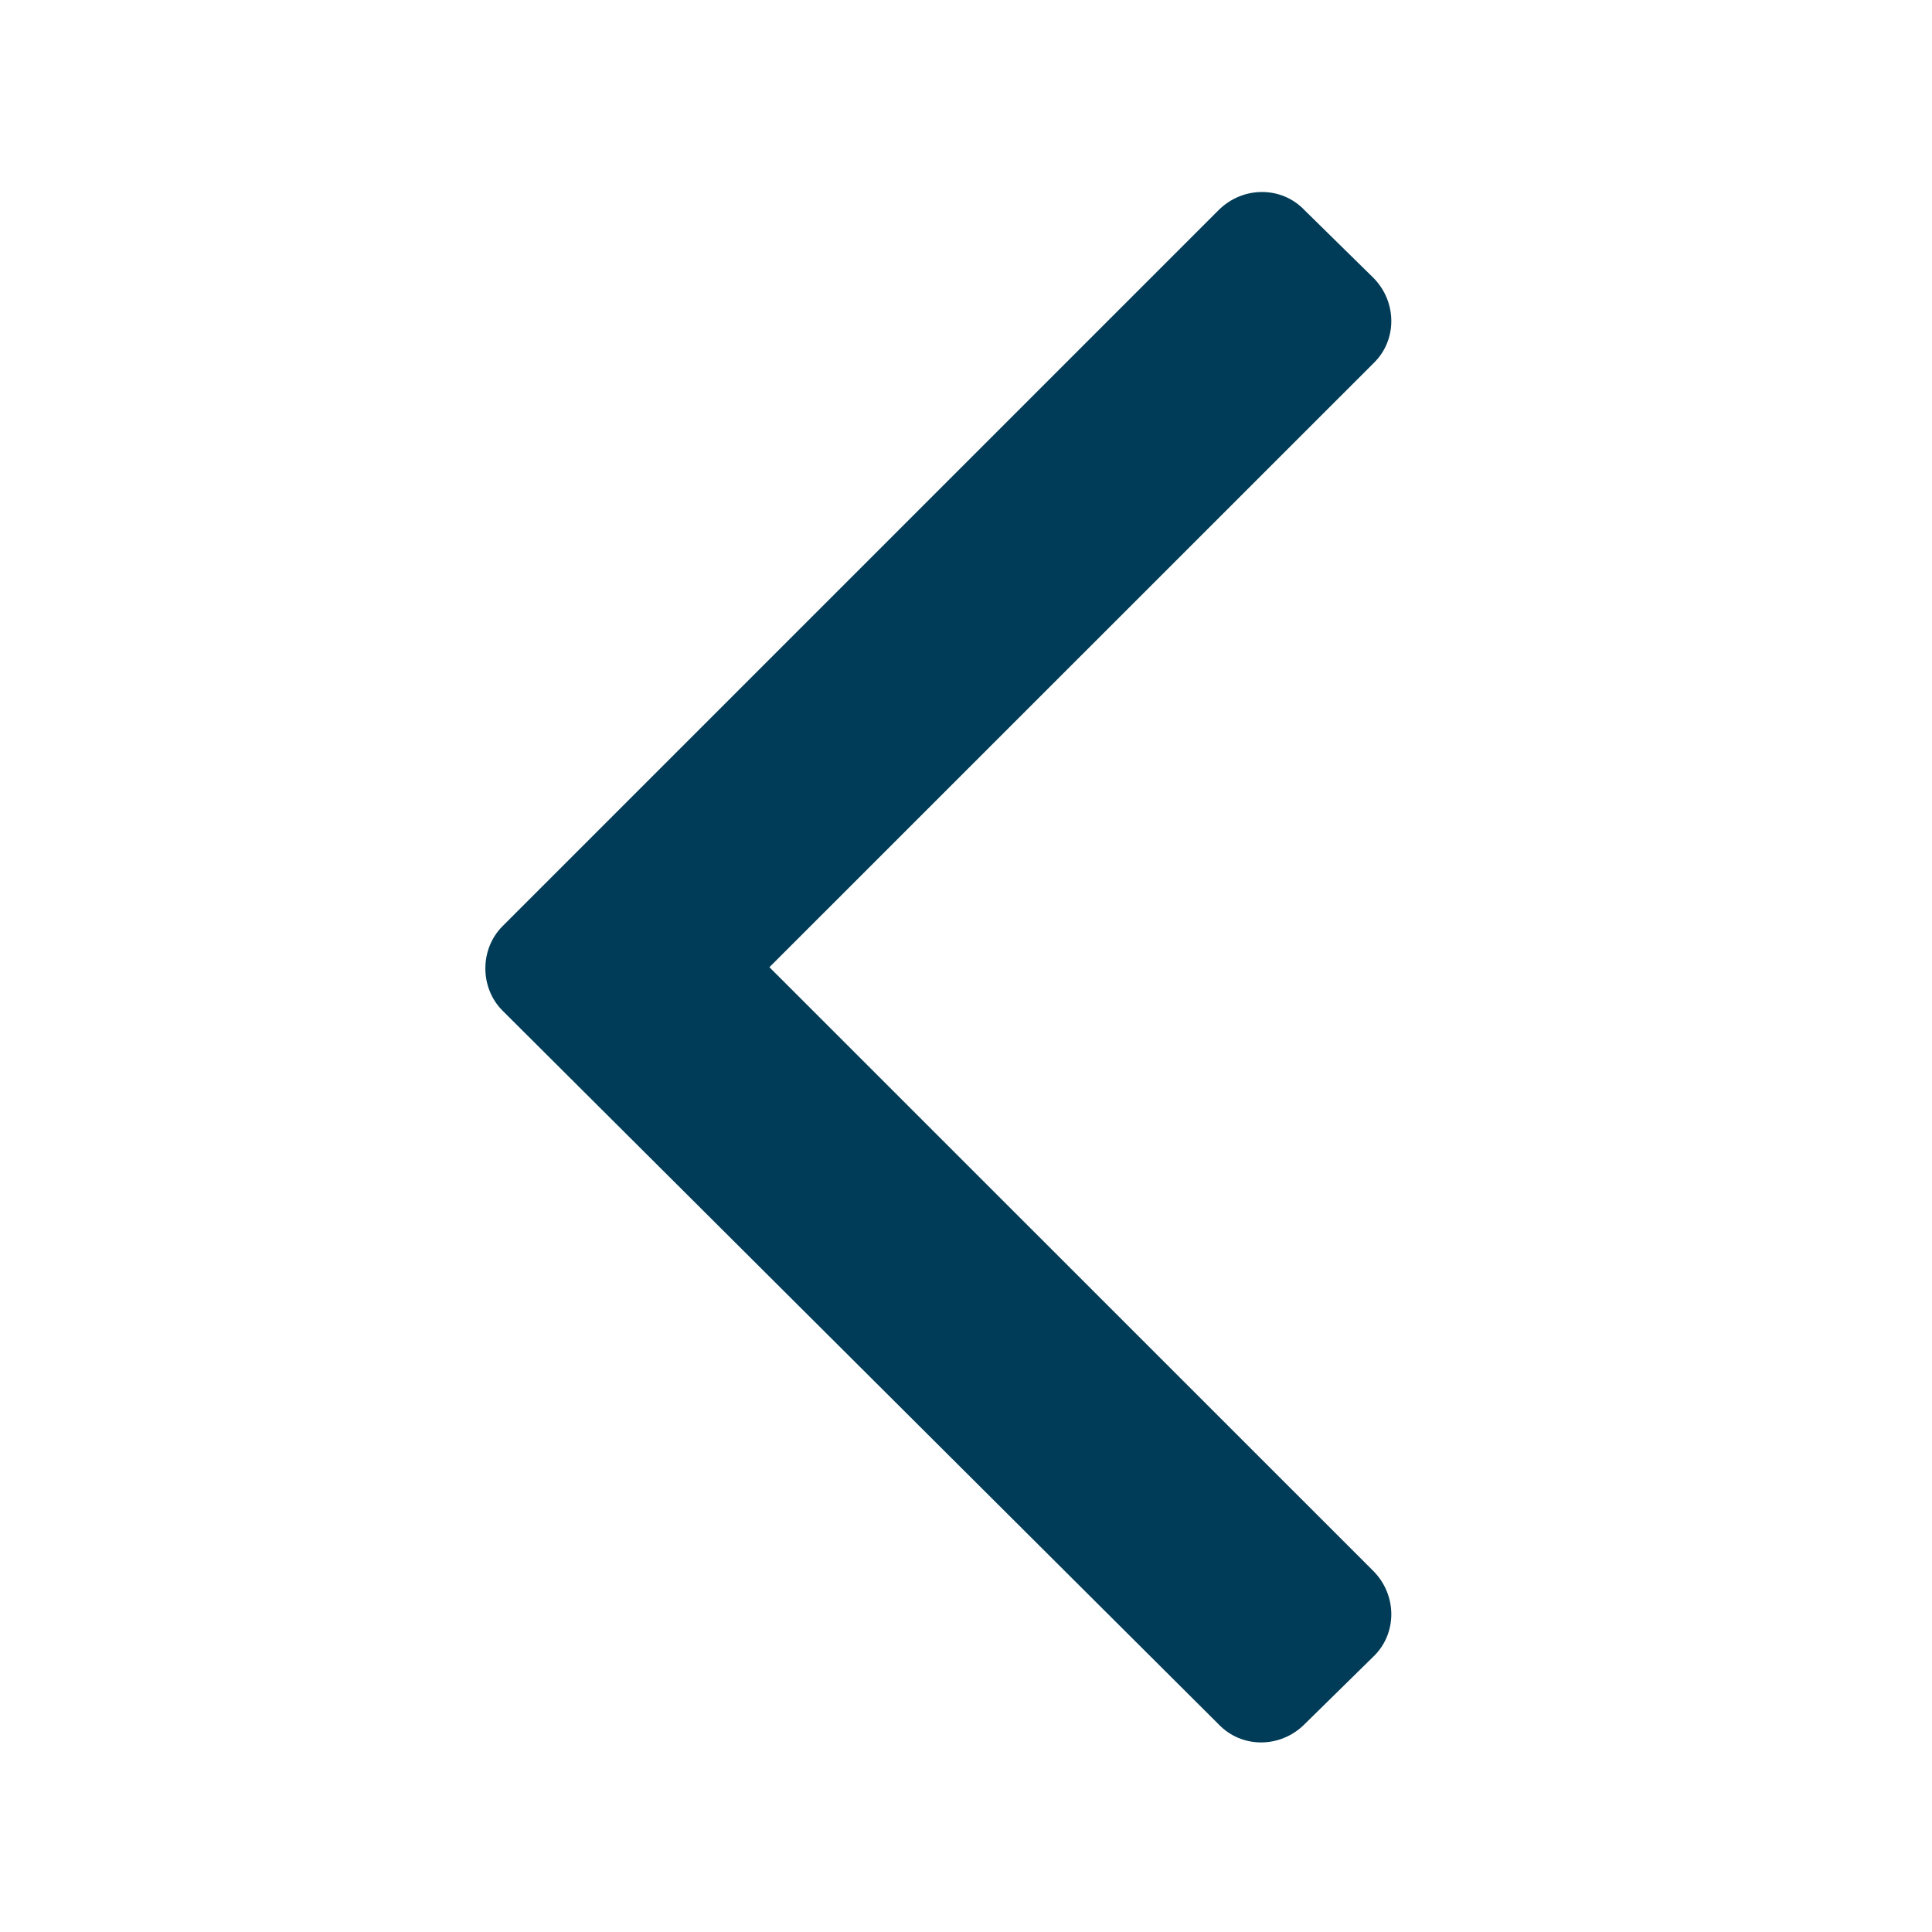
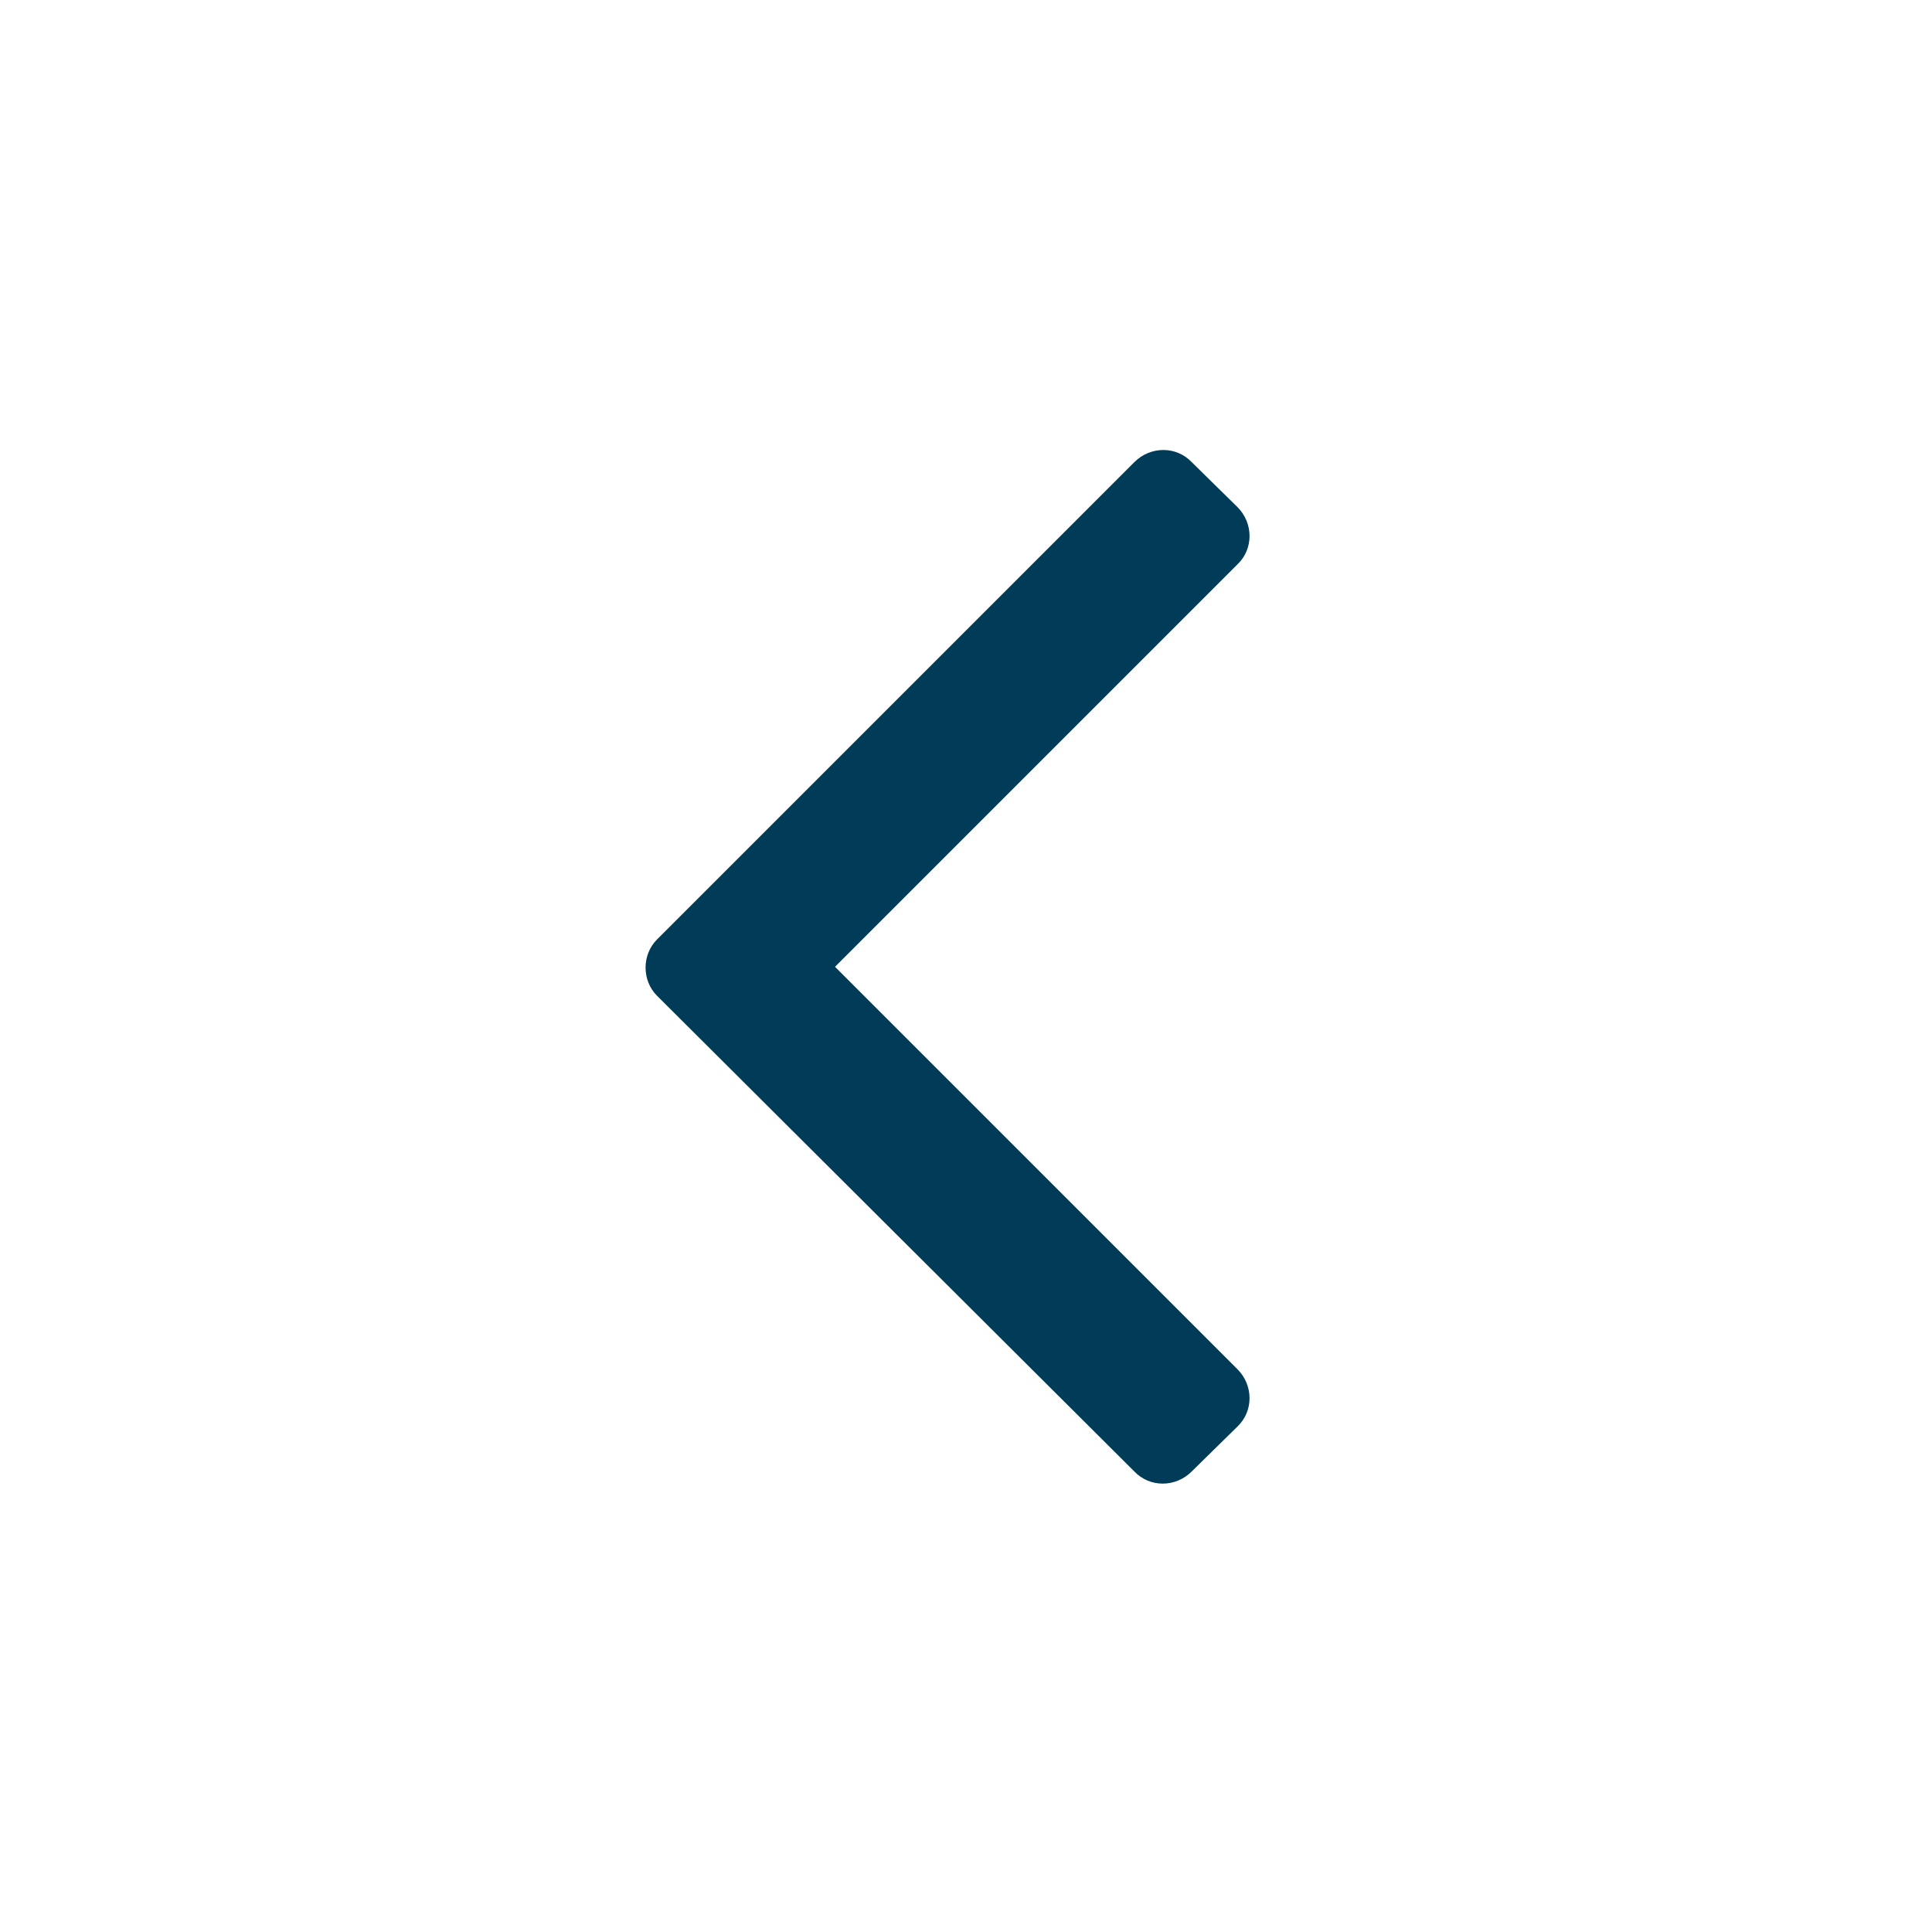
- <svg xmlns="http://www.w3.org/2000/svg" width="16" height="16" viewBox="0 0 16 16" fill="none">
-   <path d="M10.803 14.28L11.373 13.72C11.572 13.53 11.572 13.21 11.373 13.01L6.372 8.01L11.373 3.01C11.572 2.82 11.572 2.5 11.373 2.3L10.803 1.74C10.613 1.54 10.293 1.54 10.092 1.74L4.162 7.67C3.972 7.86 3.972 8.18 4.162 8.37L10.092 14.28C10.283 14.48 10.602 14.48 10.803 14.28Z" fill="#003C57" />
+ <svg xmlns="http://www.w3.org/2000/svg" width="24" height="24" viewBox="0 0 24 24" fill="none">
+   <path d="M14.803 18.28L15.373 17.72C15.572 17.53 15.572 17.21 15.373 17.01L10.373 12.01L15.373 7.01C15.572 6.82 15.572 6.5 15.373 6.3L14.803 5.74C14.613 5.54 14.293 5.54 14.092 5.74L8.162 11.67C7.972 11.86 7.972 12.18 8.162 12.37L14.092 18.28C14.283 18.48 14.602 18.48 14.803 18.28Z" fill="#003C57" />
</svg>
